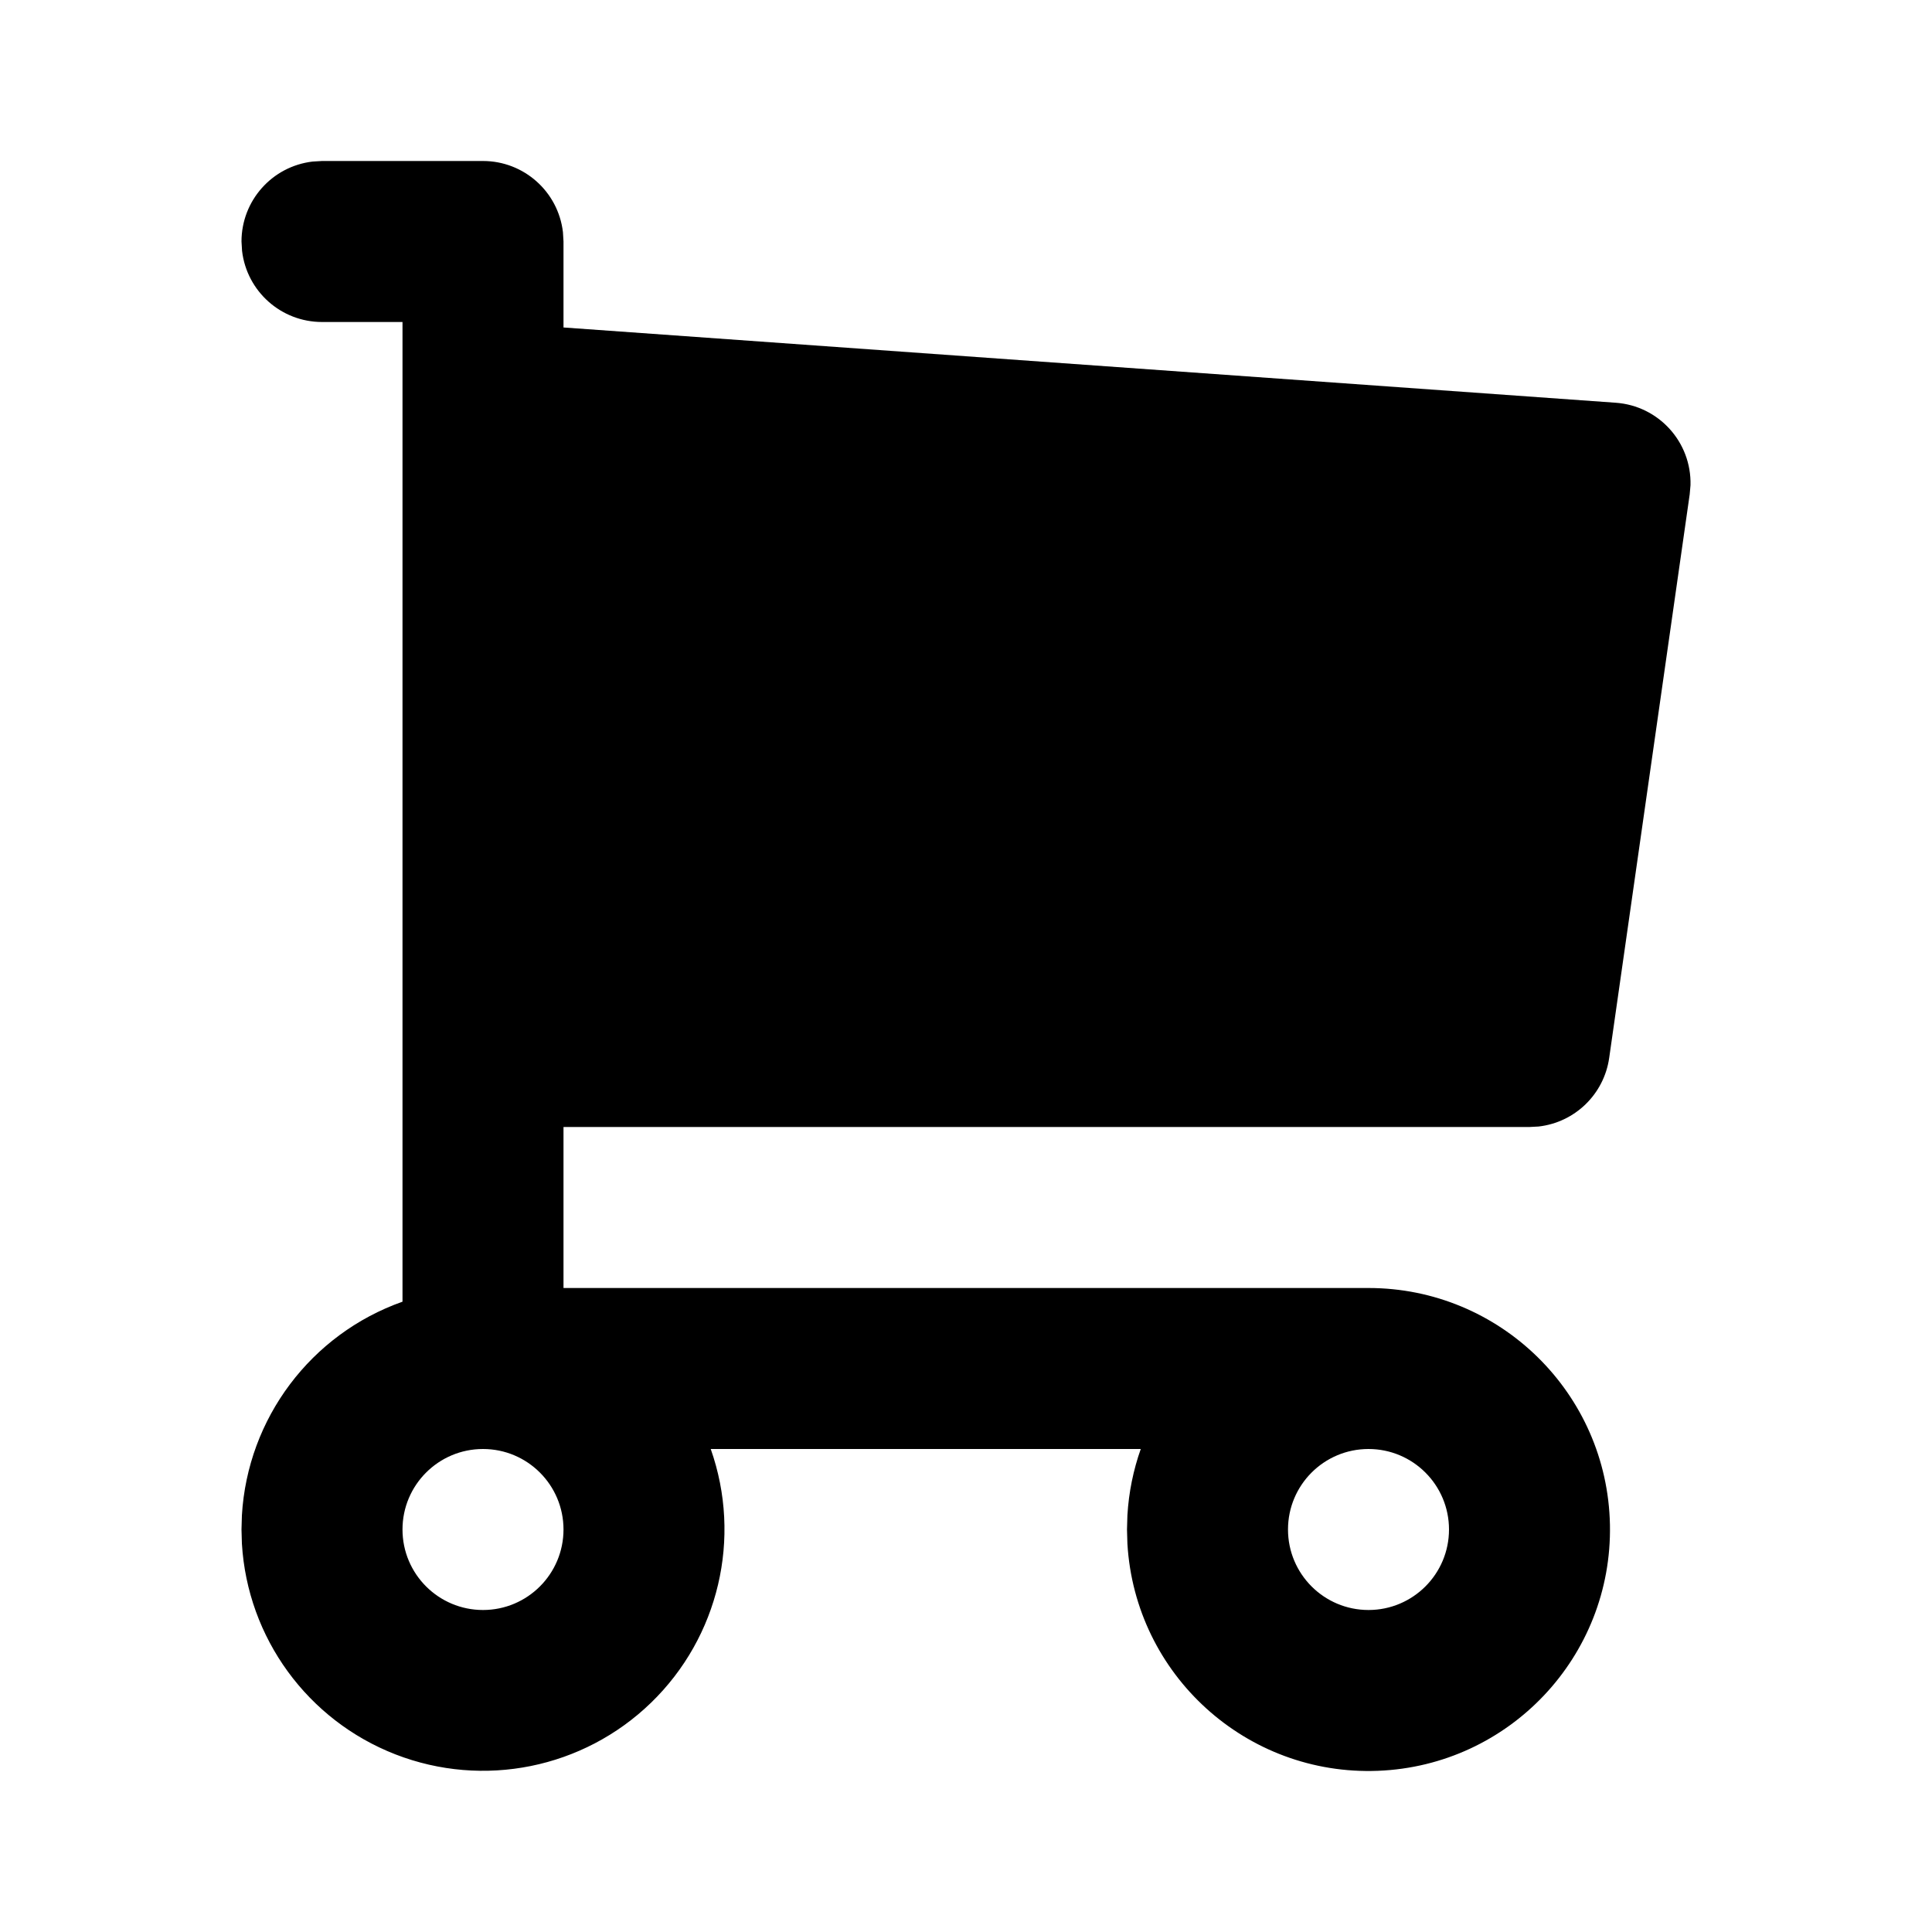
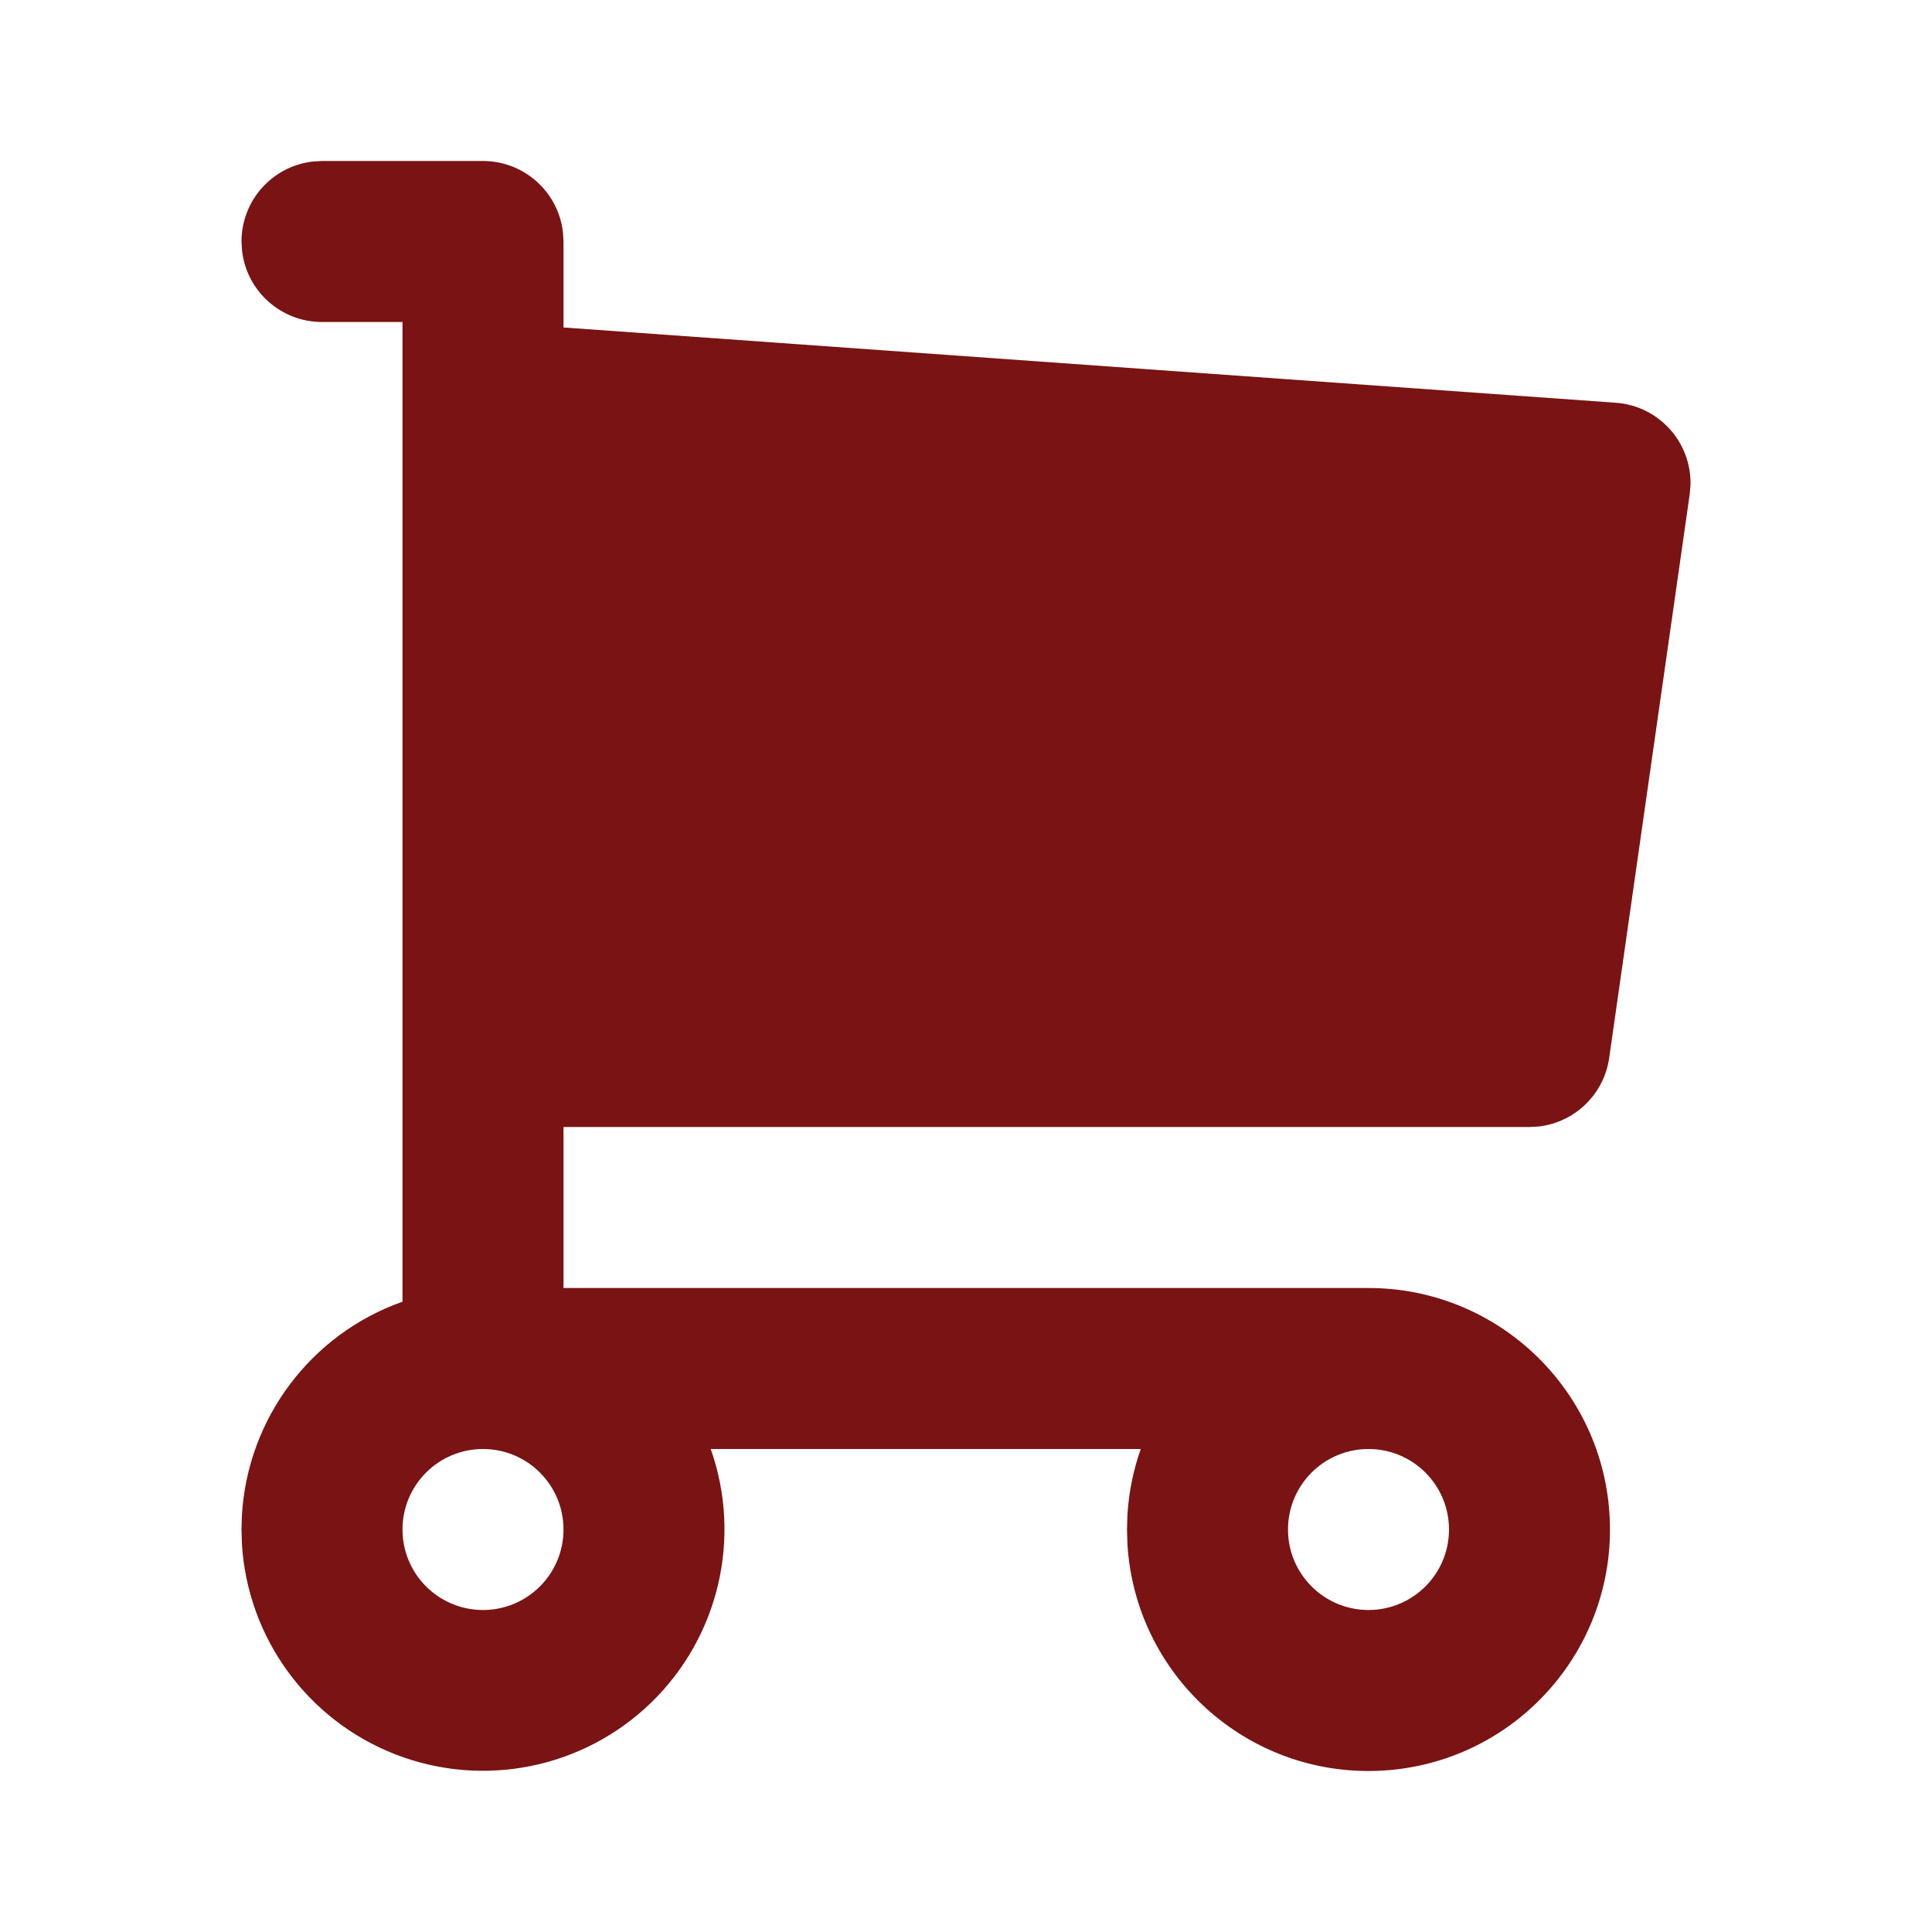
- <svg xmlns="http://www.w3.org/2000/svg" width="24" height="24" viewBox="0 0 24 24" fill="currentColor" class="icon icon-tabler icons-tabler-filled icon-tabler-shopping-cart">
+ <svg xmlns="http://www.w3.org/2000/svg" width="24" height="24" viewBox="0 0 24 24" fill="#7a1313">
  <path stroke="none" d="M0 0h24v24H0z" fill="none" />
  <path d="M6 2a1 1 0 0 1 .993 .883l.007 .117v1.068l13.071 .935a1 1 0 0 1 .929 1.024l-.01 .114l-1 7a1 1 0 0 1 -.877 .853l-.113 .006h-12v2h10a3 3 0 1 1 -2.995 3.176l-.005 -.176l.005 -.176c.017 -.288 .074 -.564 .166 -.824h-5.342a3 3 0 1 1 -5.824 1.176l-.005 -.176l.005 -.176a3.002 3.002 0 0 1 1.995 -2.654v-12.17h-1a1 1 0 0 1 -.993 -.883l-.007 -.117a1 1 0 0 1 .883 -.993l.117 -.007h2zm0 16a1 1 0 1 0 0 2a1 1 0 0 0 0 -2zm11 0a1 1 0 1 0 0 2a1 1 0 0 0 0 -2z" />
</svg>
